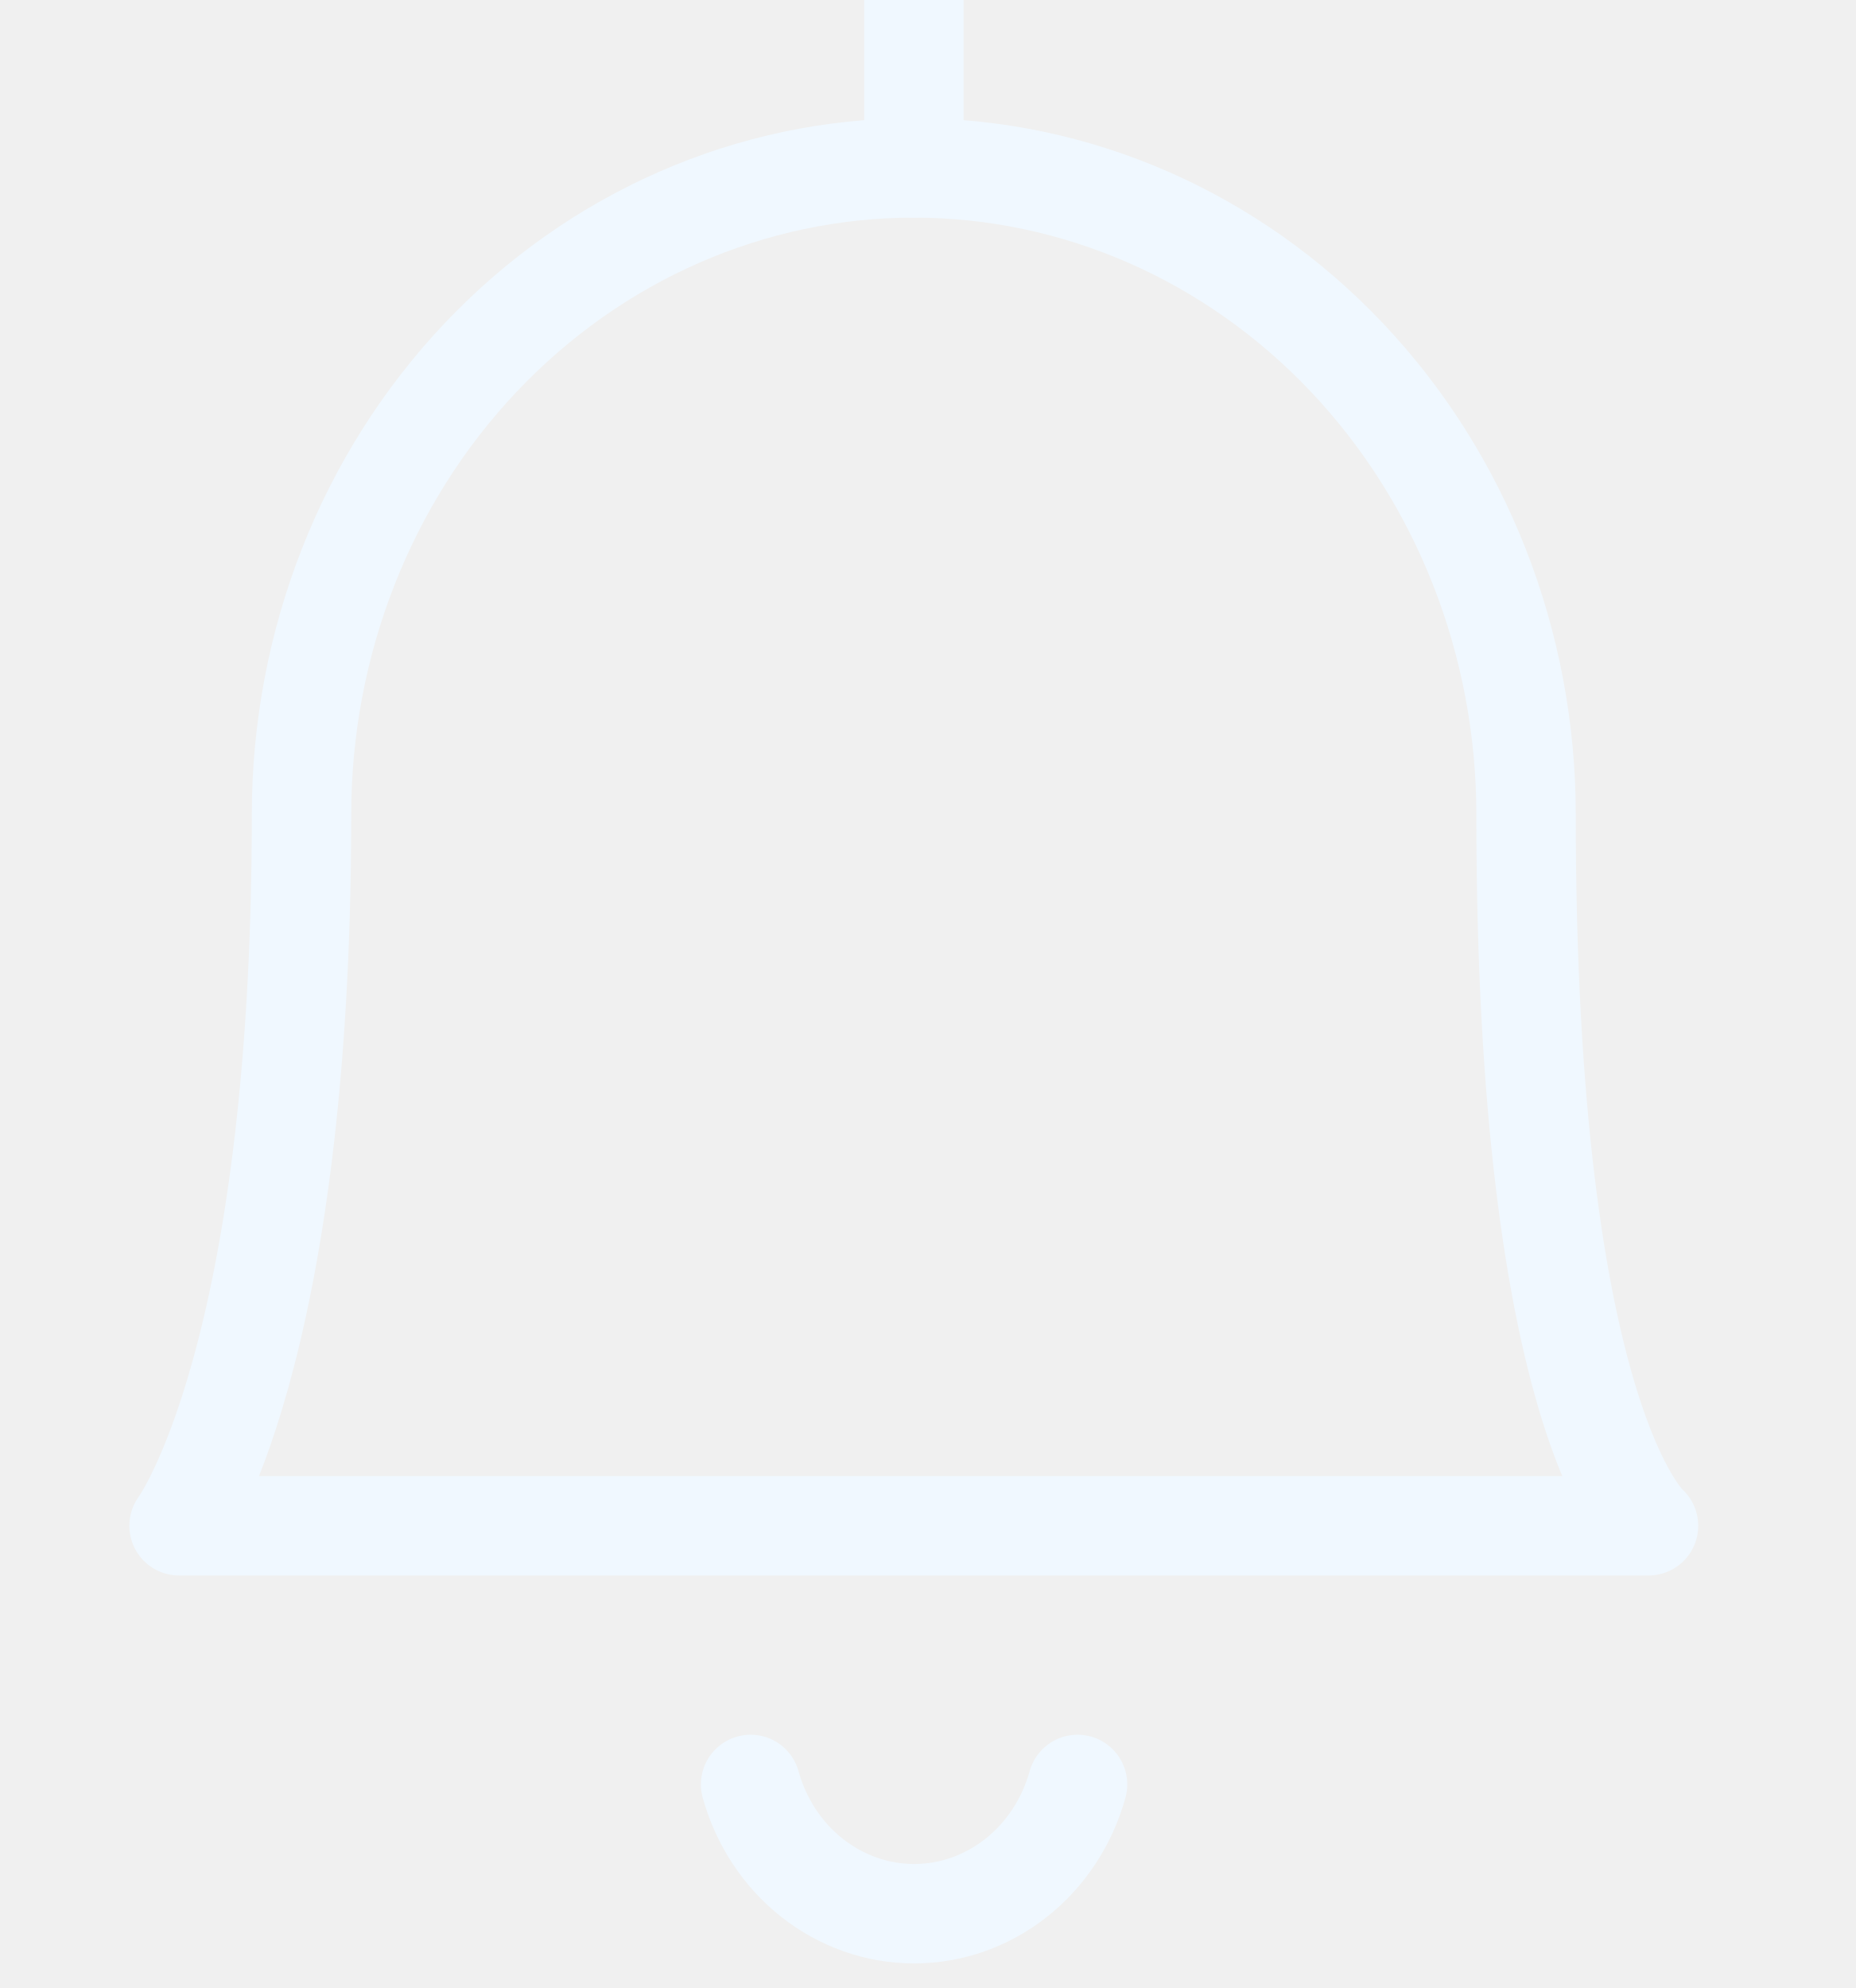
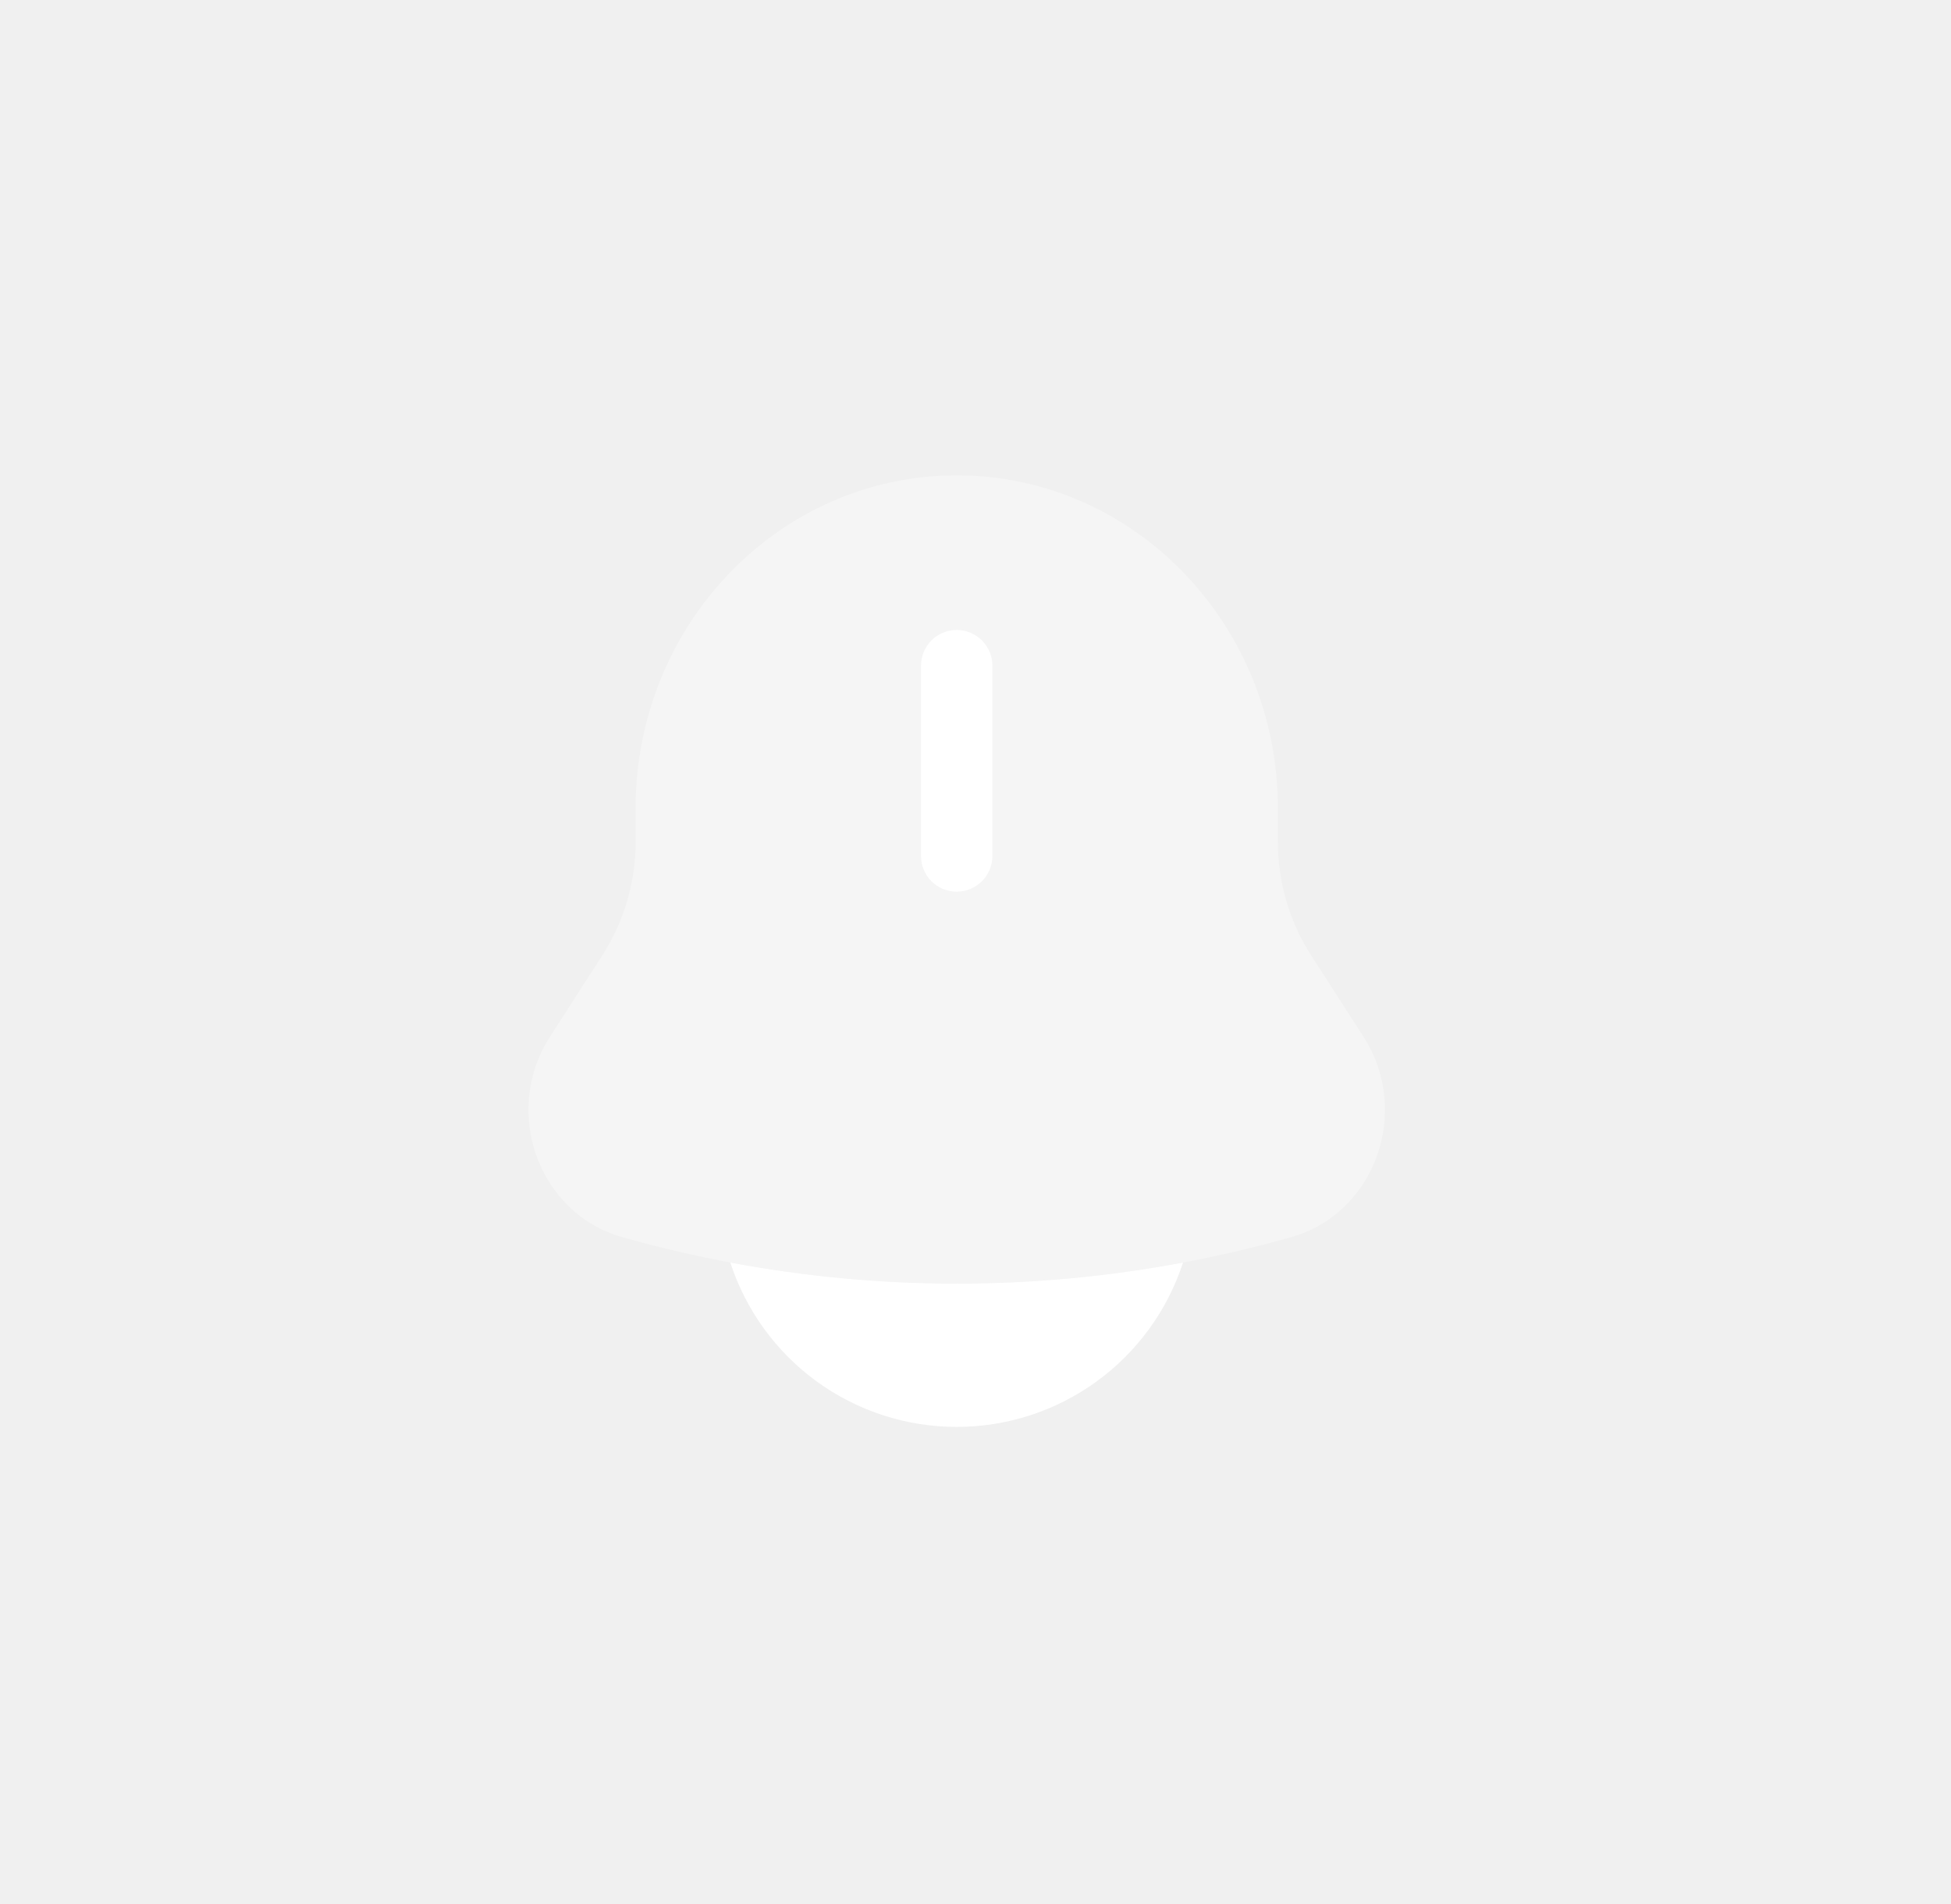
- <svg xmlns="http://www.w3.org/2000/svg" width="28" height="30" stroke-width="1.5" stroke="#f0f8ff" fill="none">
+ <svg xmlns="http://www.w3.org/2000/svg" width="41" height="40" viewBox="0 0 41 40" fill="none">
+   <path opacity="0.32" d="M26.855 16.99V17.694C26.855 18.539 27.096 19.365 27.547 20.068L28.655 21.791C29.666 23.365 28.895 25.504 27.136 26.001C22.539 27.303 17.672 27.303 13.075 26.001C11.316 25.504 10.544 23.365 11.556 21.791L12.664 20.068C13.117 19.36 13.358 18.536 13.357 17.694V16.99C13.357 13.124 16.378 9.99 20.105 9.99C23.832 9.99 26.855 13.124 26.855 16.99Z" fill="white" />
+   <path d="M20.855 13.99C20.855 13.791 20.776 13.601 20.635 13.46C20.494 13.319 20.304 13.24 20.105 13.24C19.906 13.24 19.715 13.319 19.574 13.46C19.434 13.601 19.355 13.791 19.355 13.99V17.99C19.355 18.189 19.434 18.38 19.574 18.521C19.715 18.661 19.906 18.74 20.105 18.74C20.304 18.74 20.494 18.661 20.635 18.521C20.776 18.38 20.855 18.189 20.855 17.99V13.99ZM15.348 26.535C15.674 27.539 16.311 28.414 17.165 29.035C18.019 29.655 19.048 29.989 20.104 29.989C21.16 29.989 22.189 29.655 23.043 29.035C23.898 28.414 24.534 27.539 24.861 26.535C21.716 27.125 18.494 27.125 15.348 26.535Z" fill="white" />
  <g>
    <g stroke="null" id="svg_4">
-       <path stroke="null" id="svg_1" stroke-linejoin="round" stroke-linecap="round" d="m11.327,26.928a2.566,2.712 0 0 0 0.926,1.409c0.445,0.351 0.985,0.542 1.541,0.542s1.096,-0.19 1.541,-0.542a2.566,2.712 0 0 0 0.926,-1.409m-2.47,-24.394l0,-2.927" />
-       <path stroke="null" id="svg_2" stroke-linejoin="round" d="m13.79,2.534a9.244,9.769 0 0 1 6.533,2.858c1.733,1.83 2.706,4.312 2.706,6.9c0,9.166 1.848,10.733 1.848,10.733l-22.175,0s1.848,-2.493 1.848,-10.733c0,-2.588 0.973,-5.07 2.706,-6.9a9.244,9.769 0 0 1 6.533,-2.858z" />
    </g>
  </g>
</svg>
